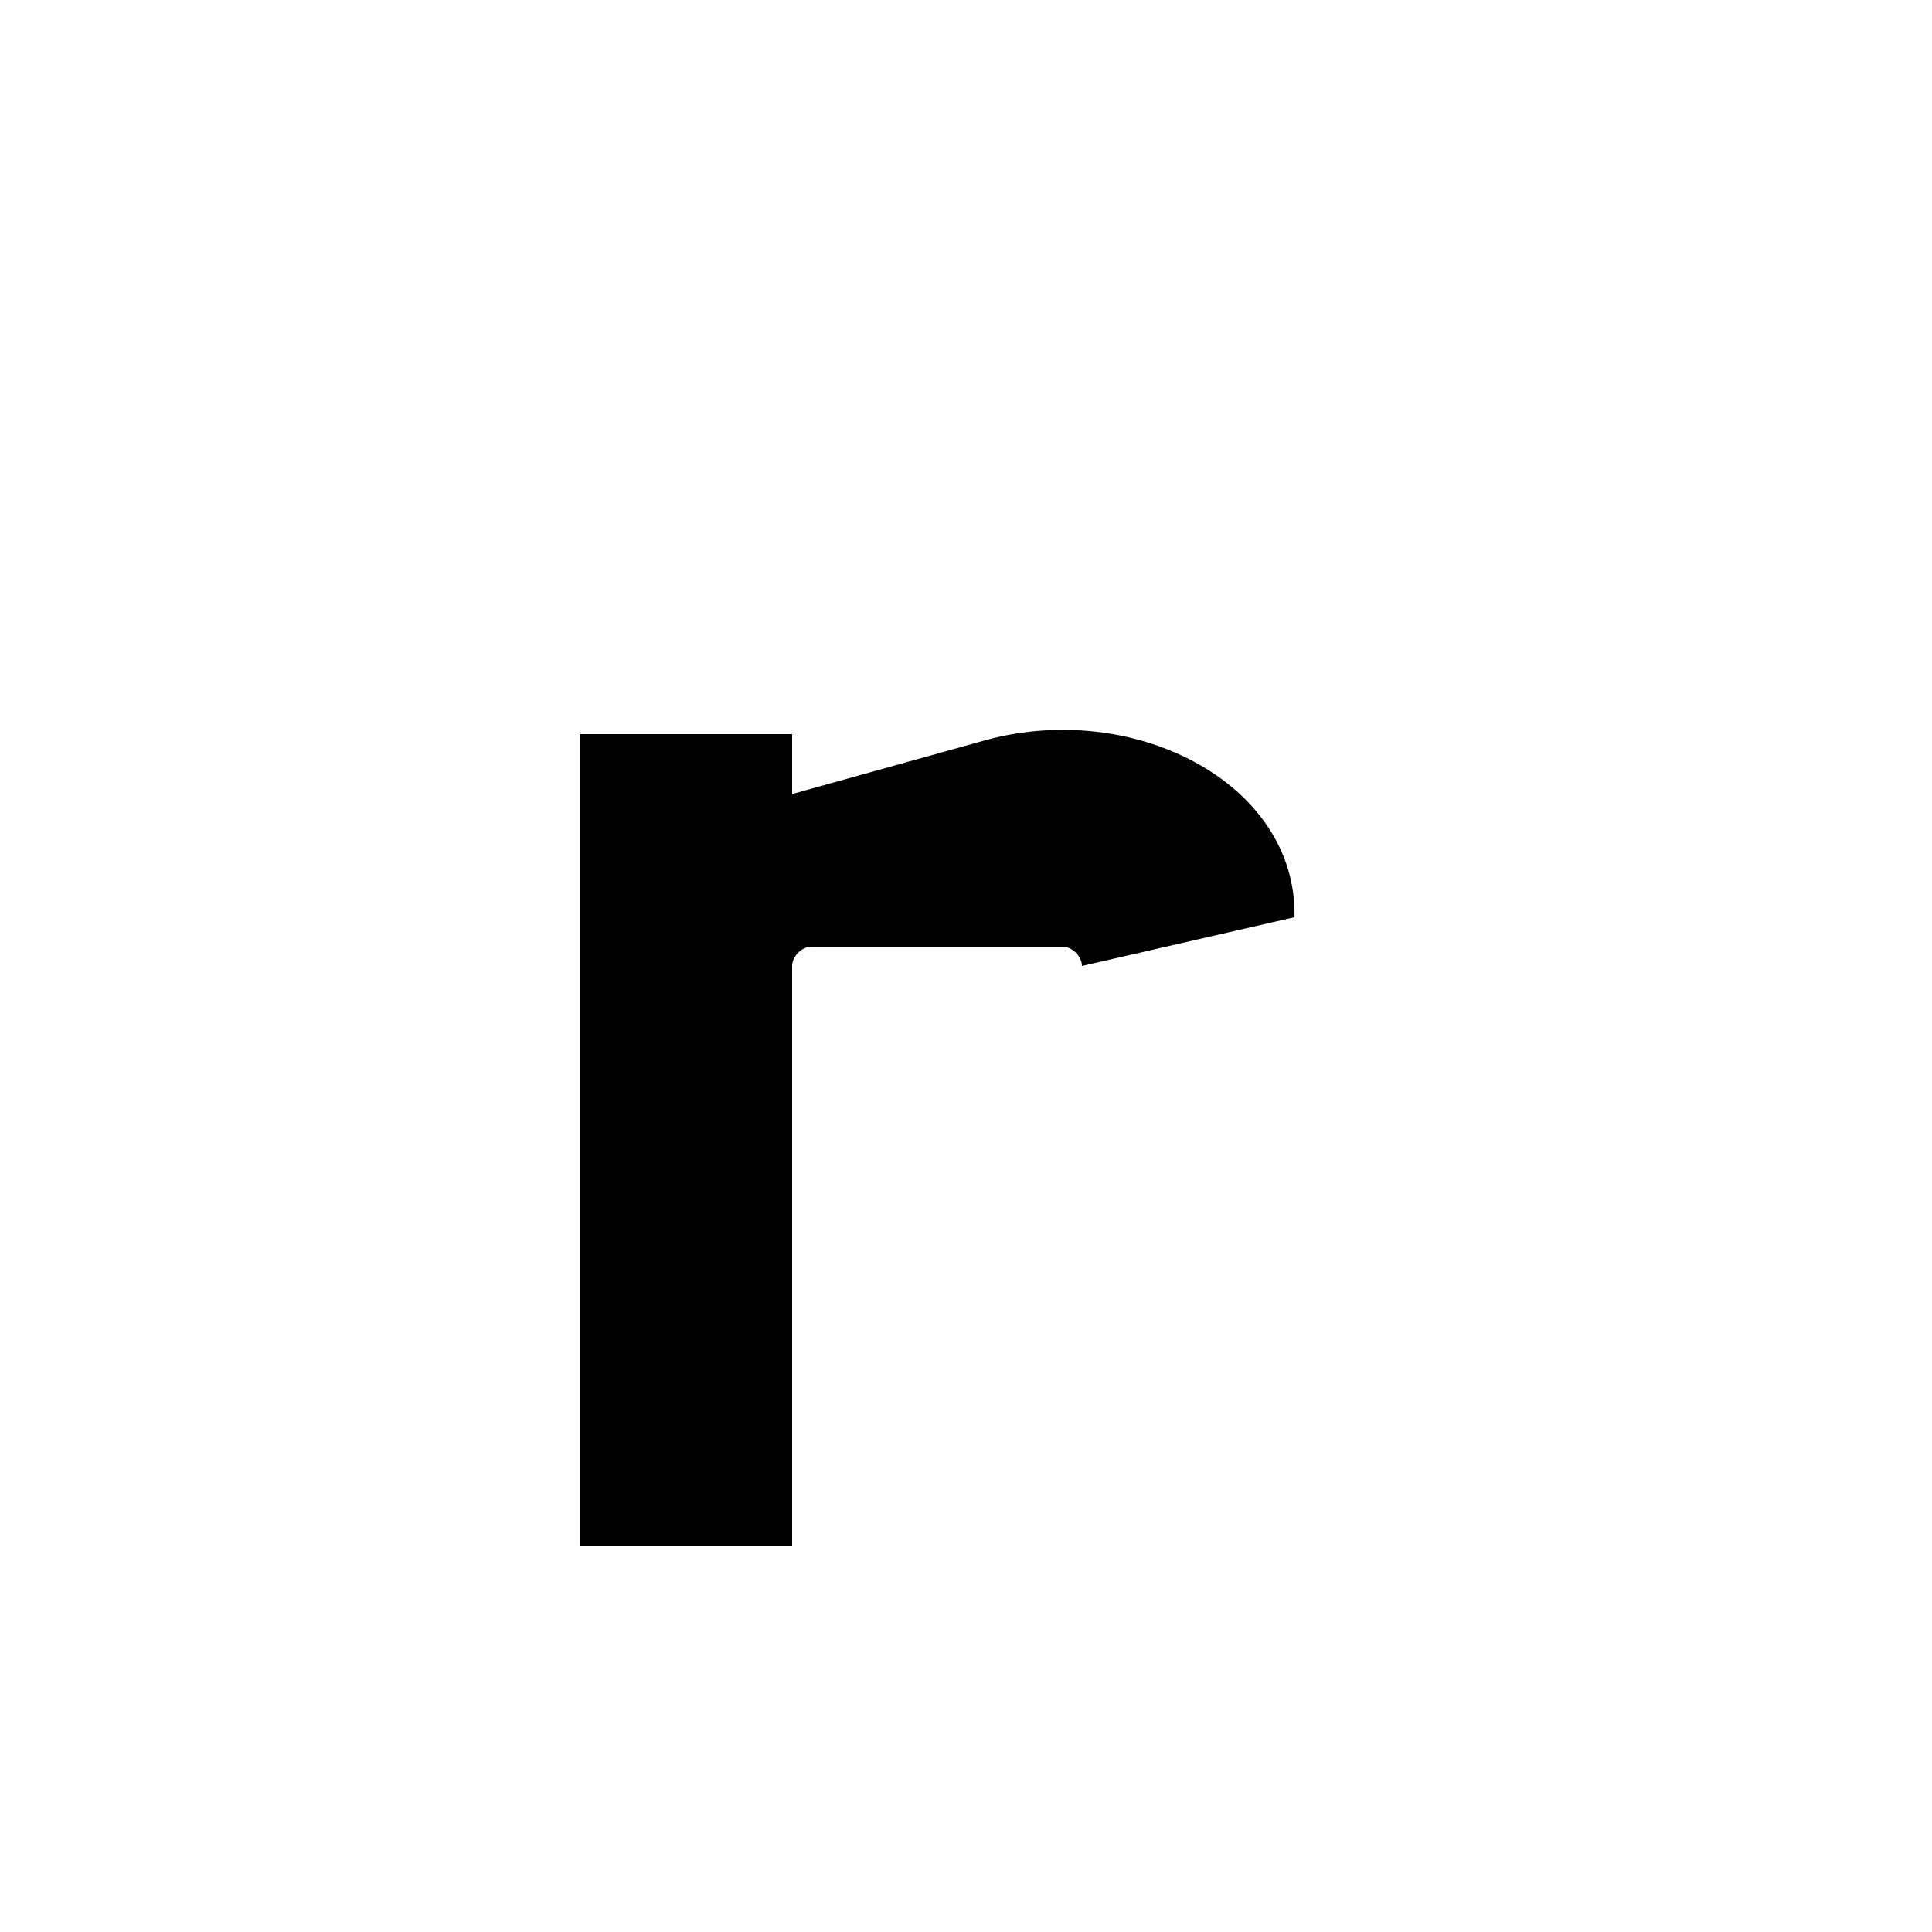
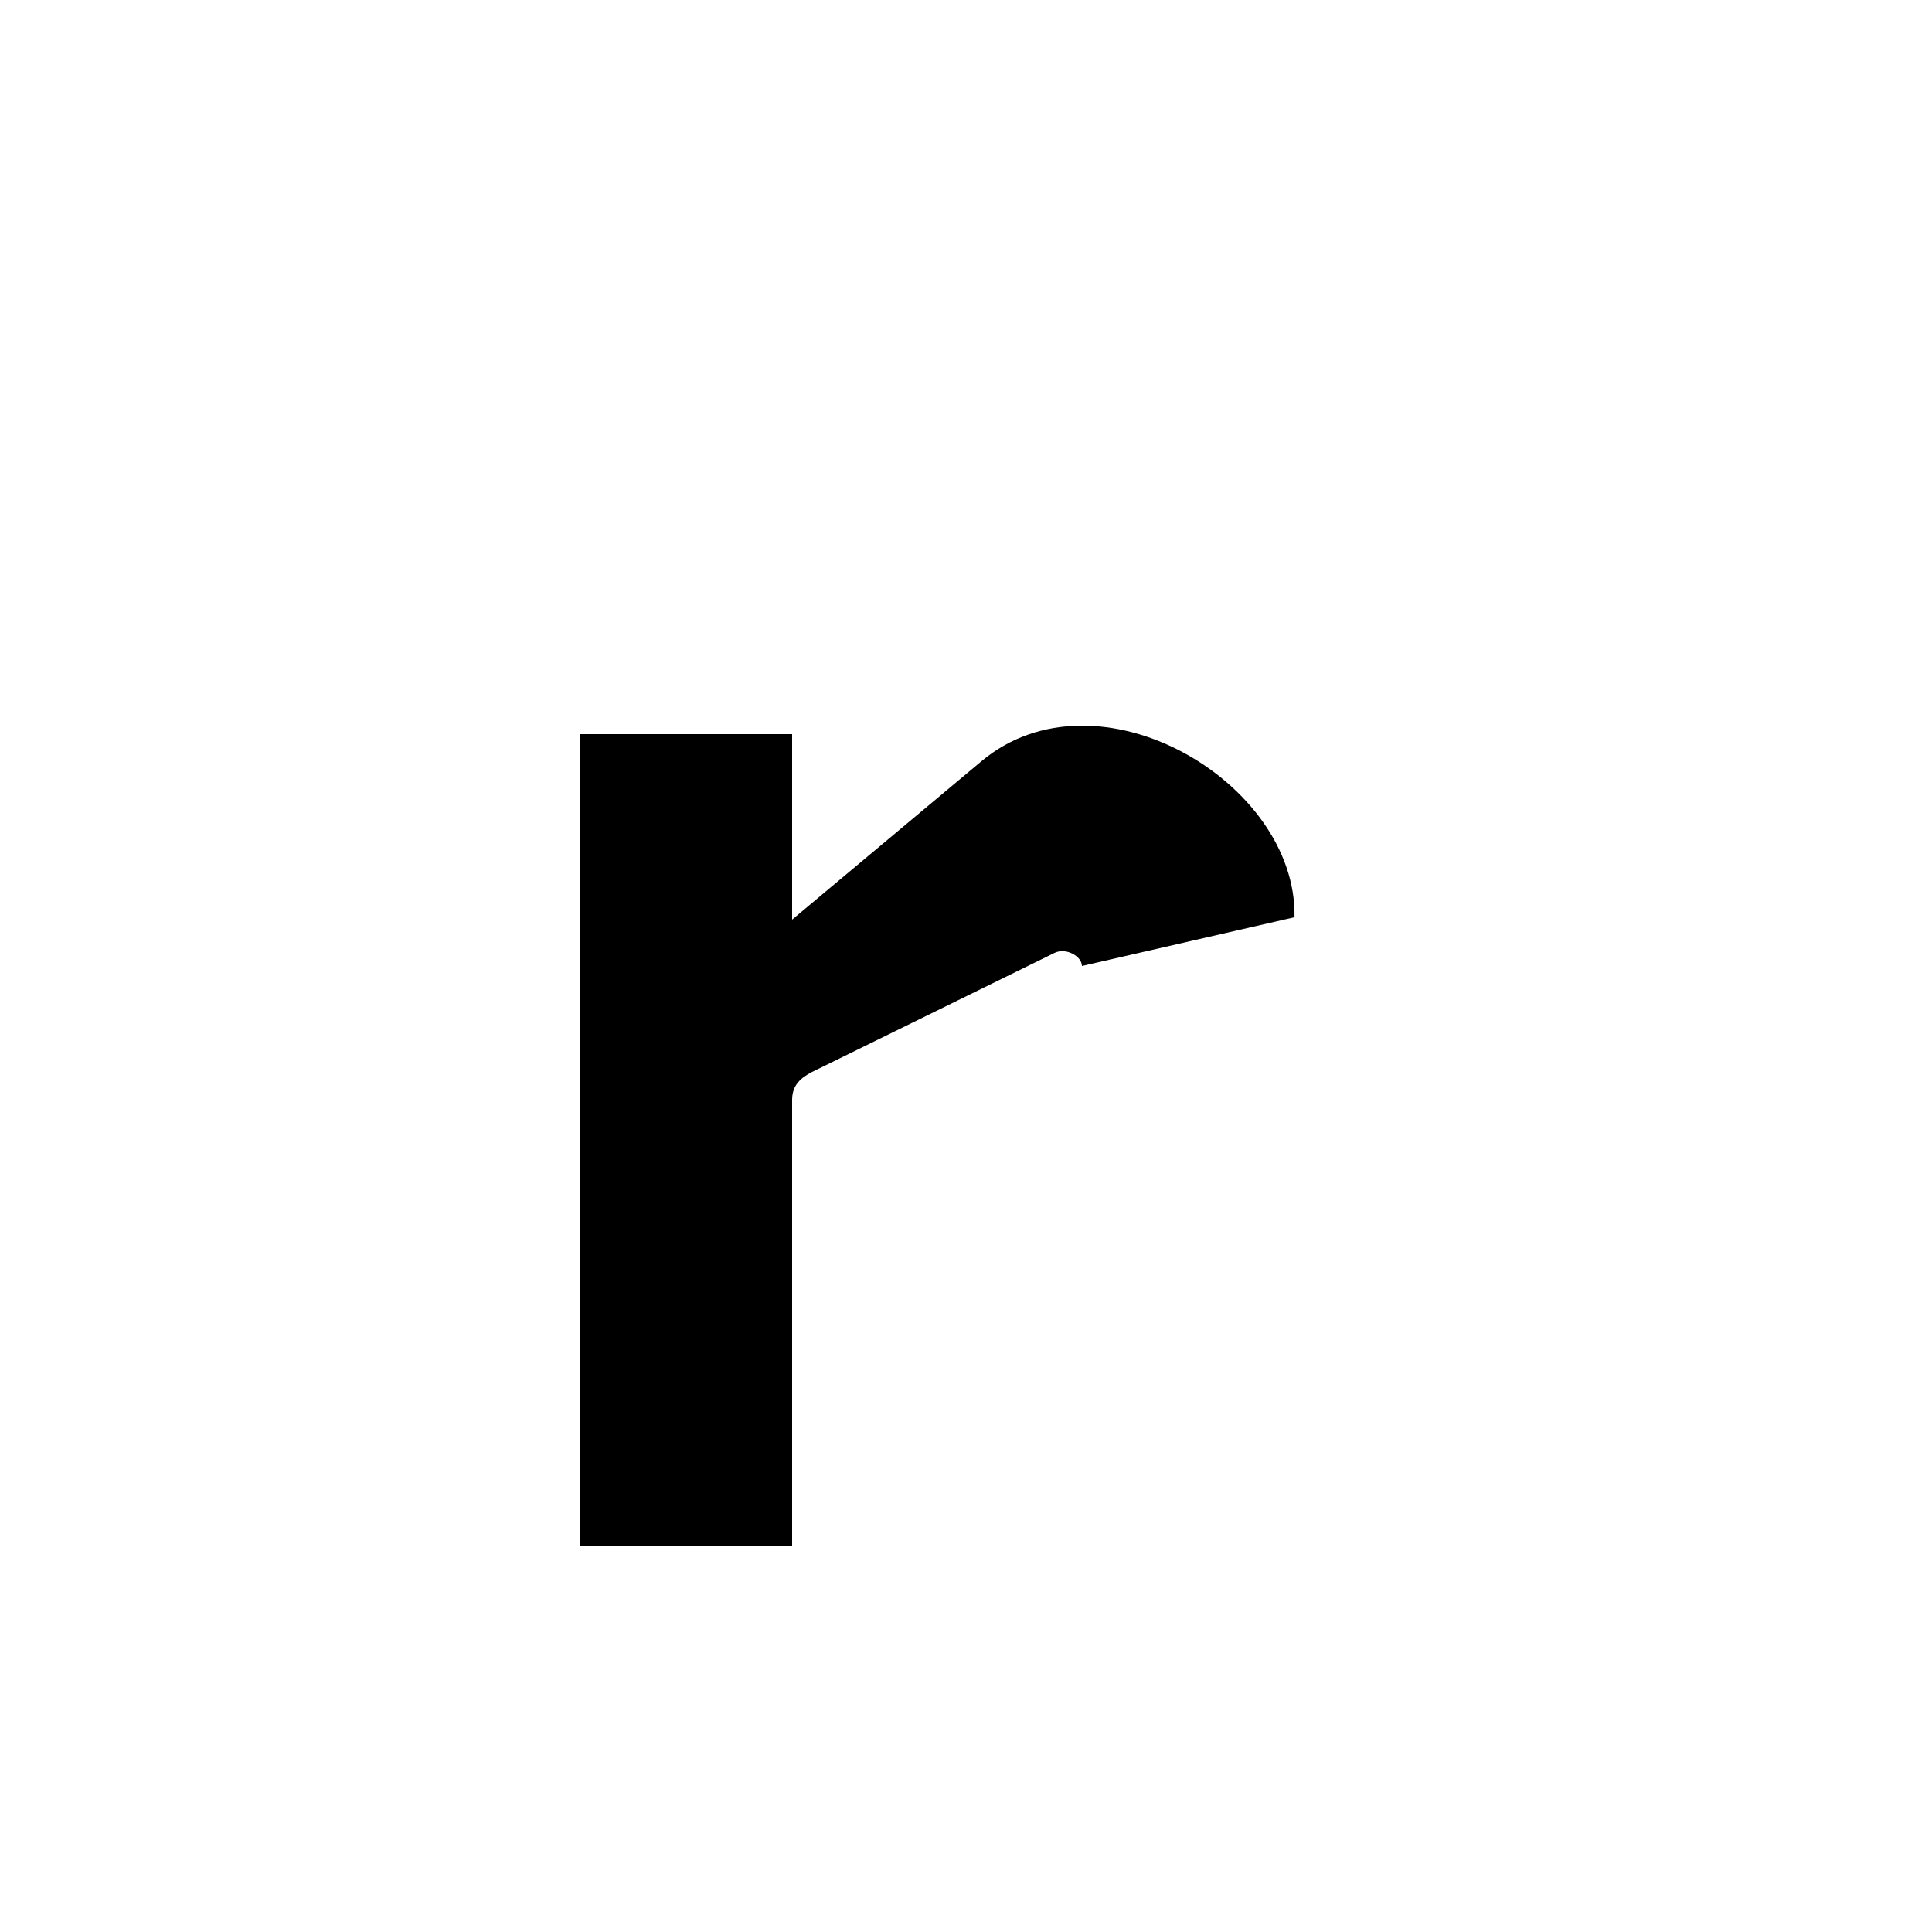
<svg xmlns="http://www.w3.org/2000/svg" width="1000" height="1000" id="svg2" version="1.0" style="display:inline">
  <defs id="defs4">
    </defs>
  <g id="layer1" style="display:inline">
    <g id="g9629" transform="matrix(0.8901714,0,0,-0.8901714,-42.22279,801.9412)" />
-     <path style="fill:#000000;fill-opacity:1;fill-rule:nonzero;stroke:none;stroke-width:1;stroke-linecap:butt;stroke-linejoin:miter;marker:none;marker-start:none;marker-mid:none;marker-end:none;stroke-miterlimit:4;stroke-dashoffset:0;stroke-opacity:1;visibility:visible;display:inline;overflow:visible;enable-background:accumulate" d="M 410,380 C 410,380 300,380 300,380 L 300,800 L 410,800 L 410,500 C 410,495 415,490 420,490 L 550,490 C 555,490 560,495 560,500 L 670.031,474.762 C 671.451,404.636 585.034,360.884 507,384 L 410,411 L 410,380 z" id="rect8981" />
+     <path style="fill:#000000;fill-opacity:1;fill-rule:nonzero;stroke:none;stroke-width:1;stroke-linecap:butt;stroke-linejoin:miter;marker:none;marker-start:none;marker-mid:none;marker-end:none;stroke-miterlimit:4;stroke-dashoffset:0;stroke-opacity:1;visibility:visible;display:inline;overflow:visible;enable-background:accumulate" d="M 410,380 C 410,380 300,380 300,380 L 300,800 L 410,800 L 410,569.25 C 410,561.246 415,557.75 420,555 L 545.75,493.25 C 551.75,490.25 560,495 560,500 L 670.031,474.762 C 671.451,404.636 568.034,343.884 508,394 L 410,476 L 410,380 z" id="rect8981" />
  </g>
</svg>
